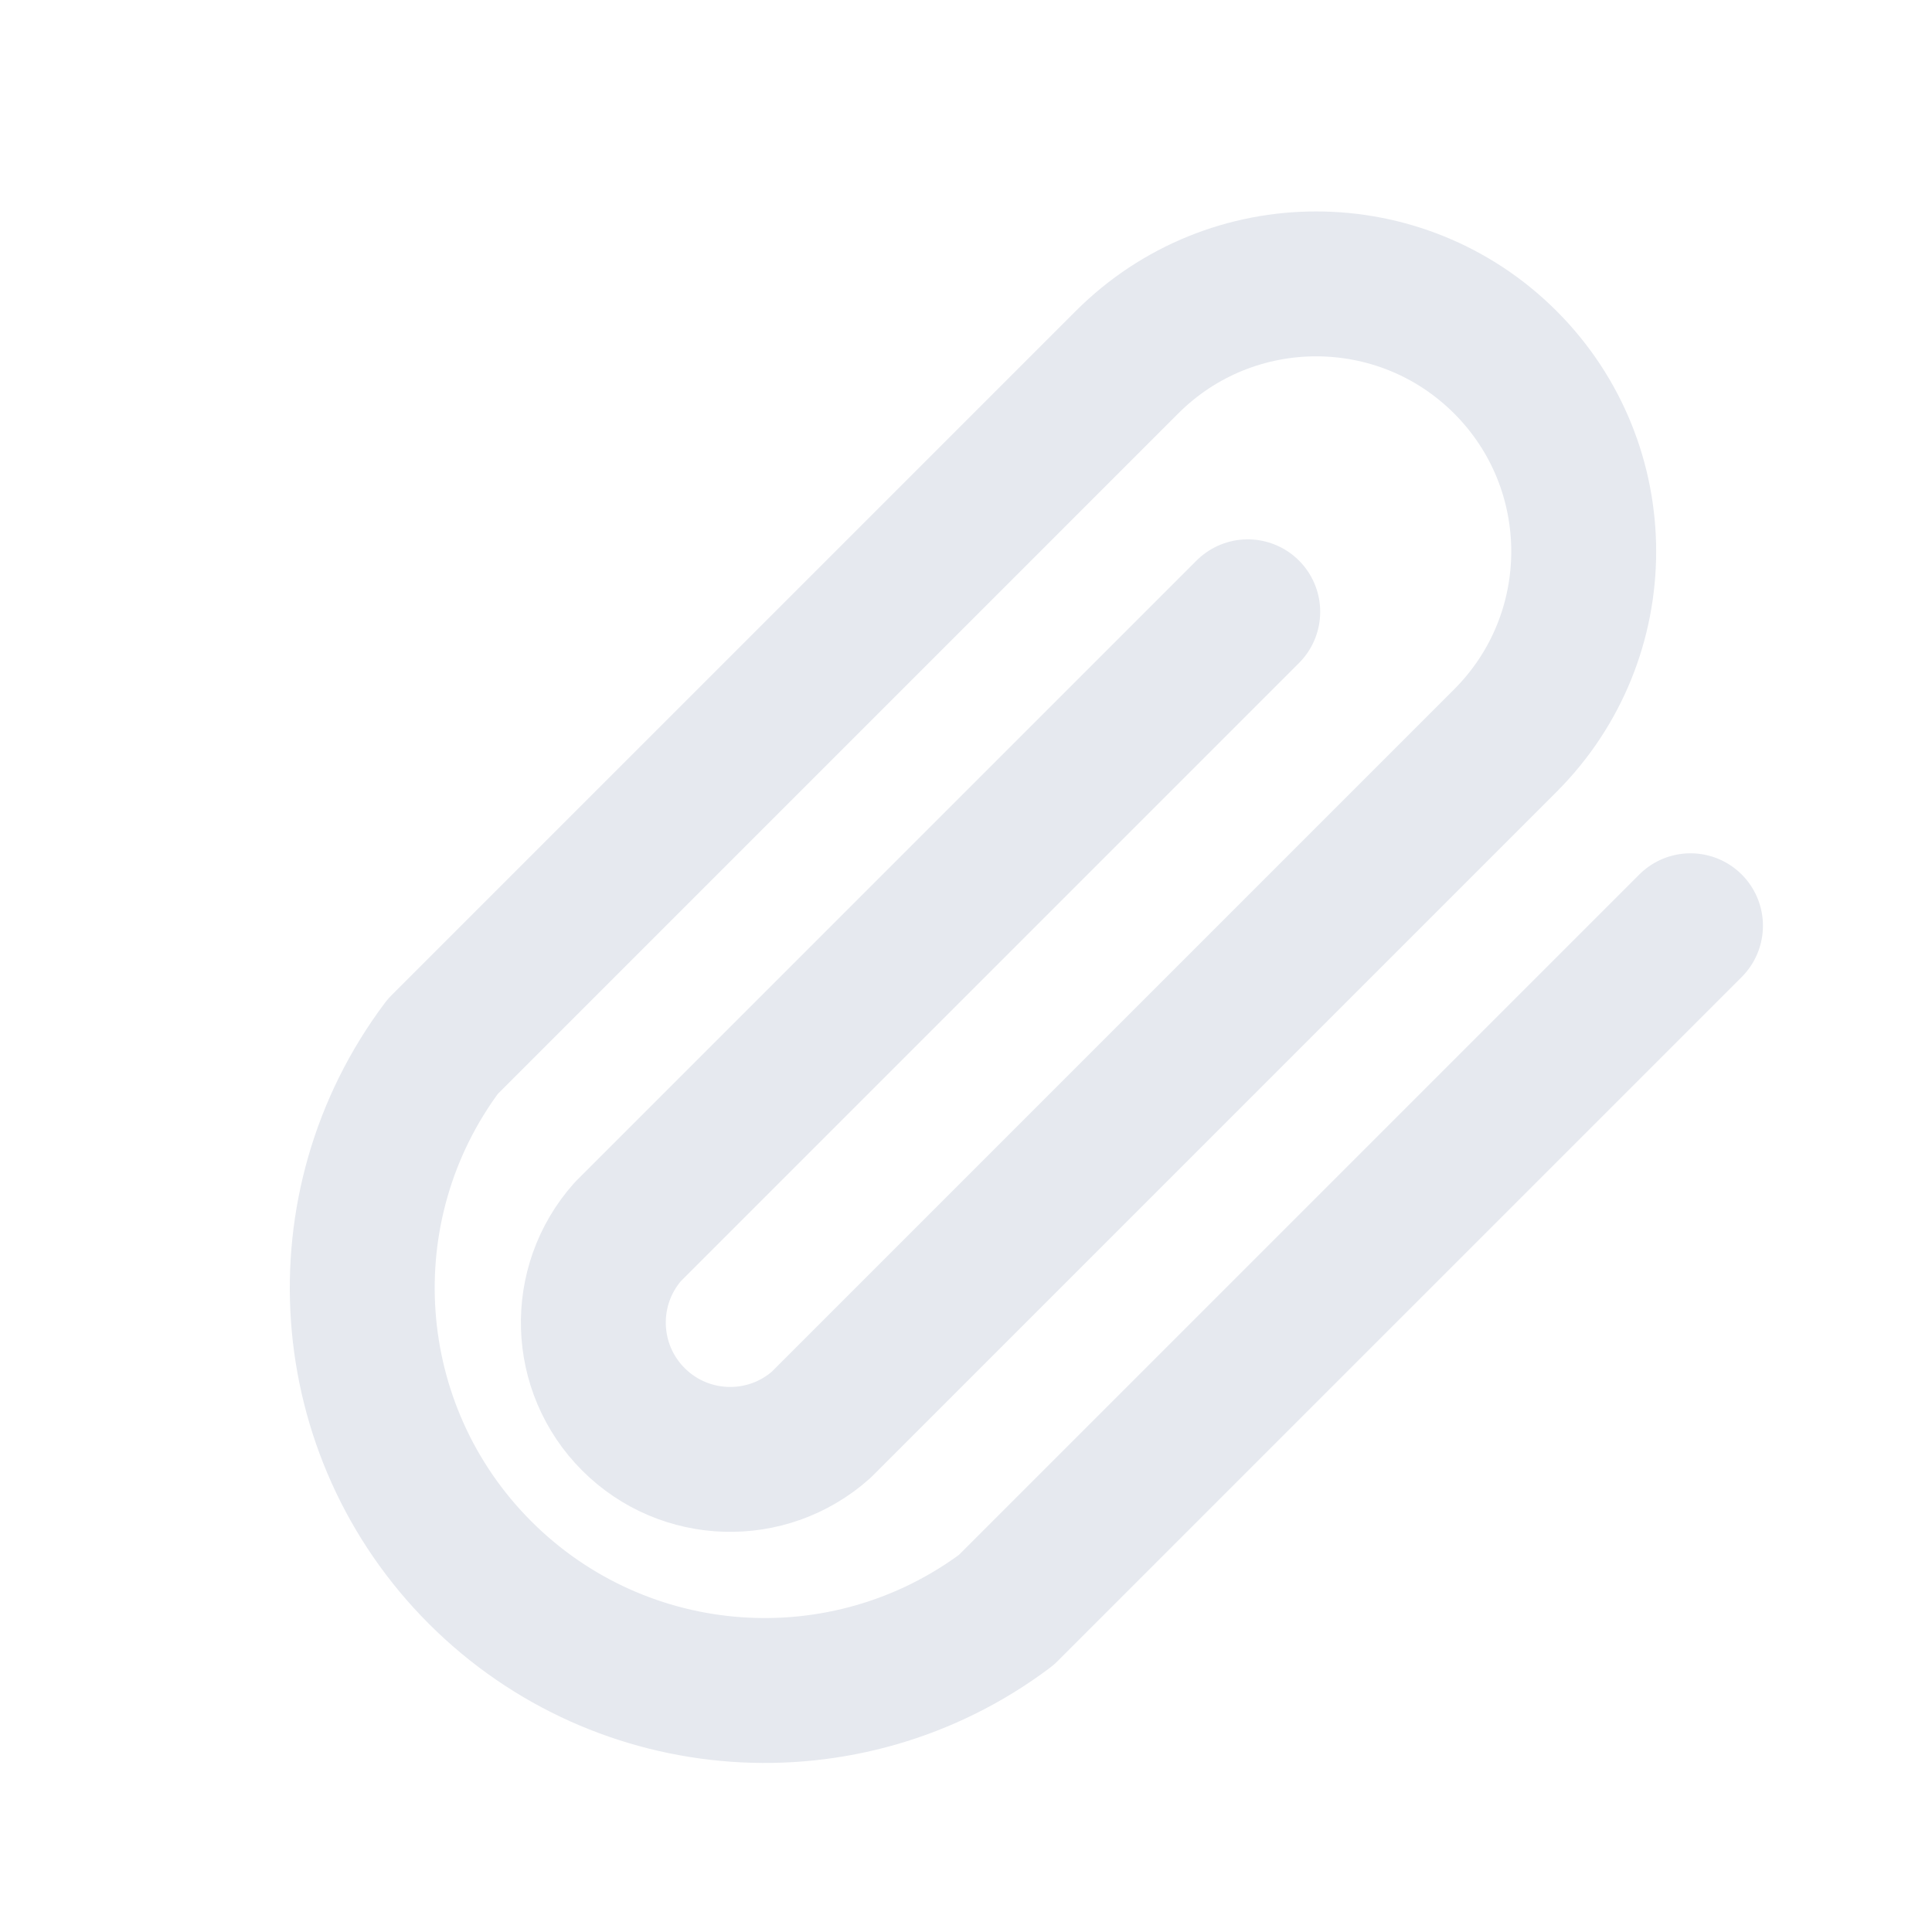
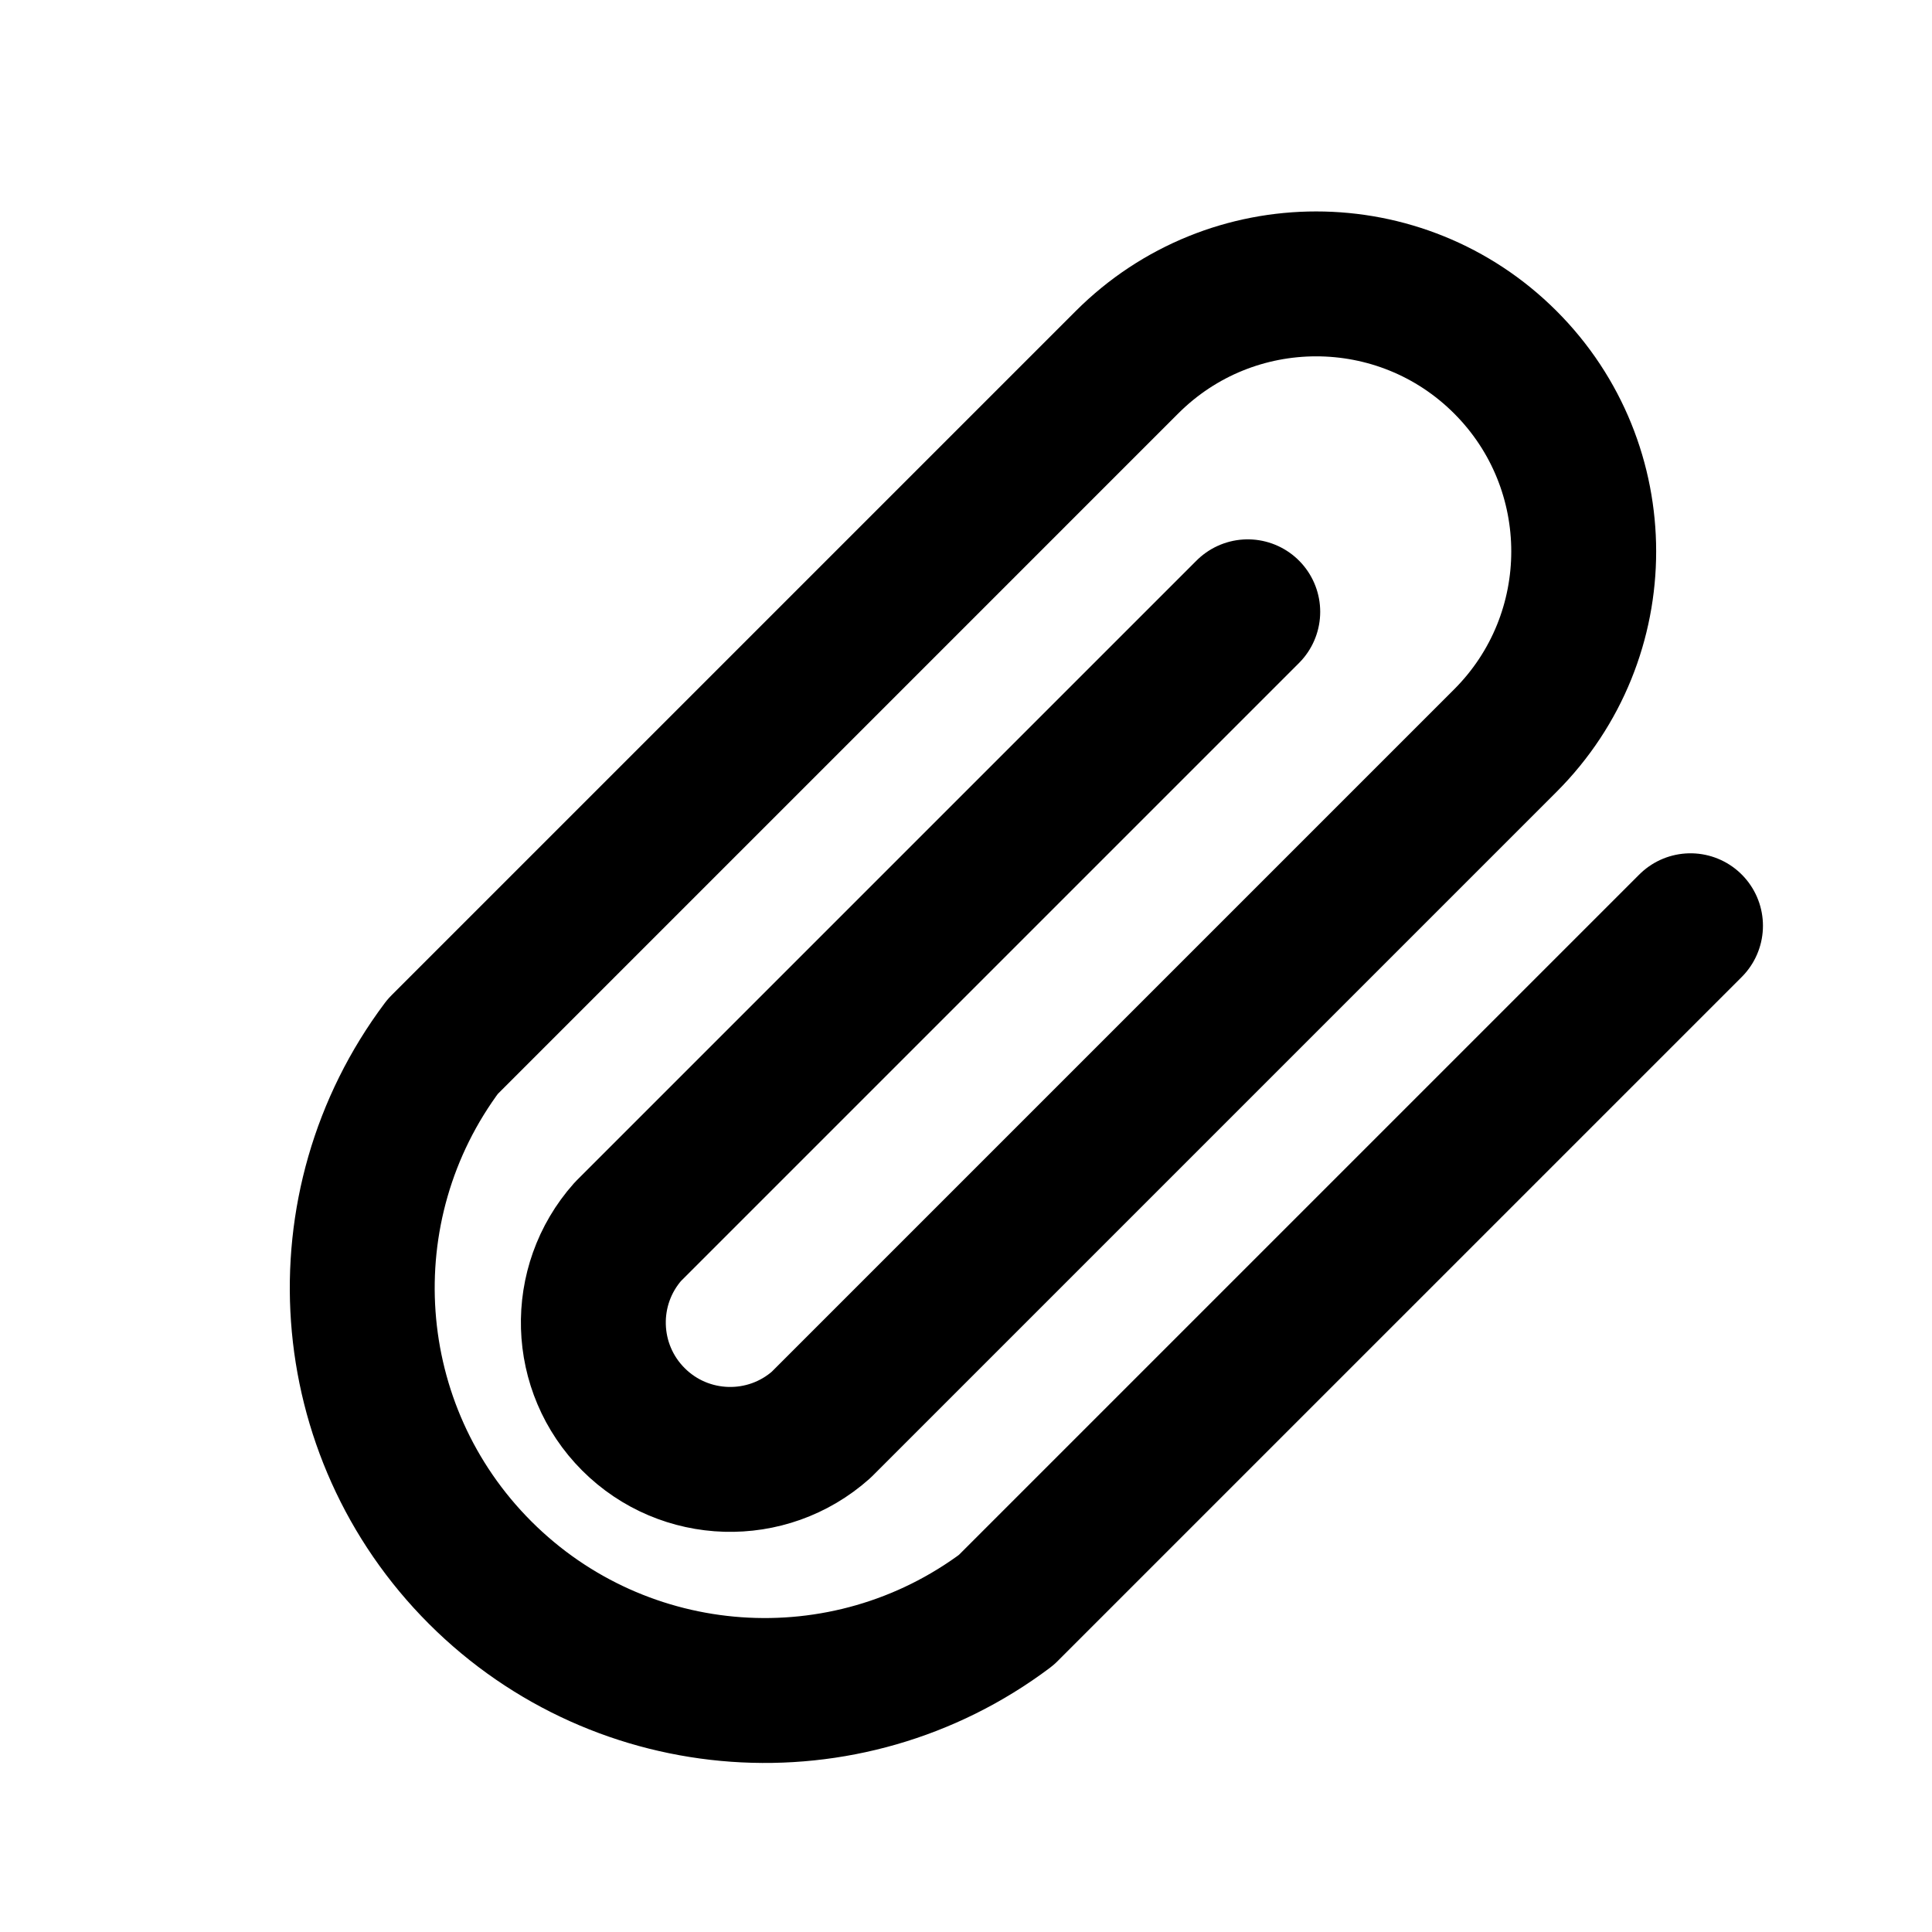
- <svg xmlns="http://www.w3.org/2000/svg" viewBox="0 0 24 24" fill="none" stroke="#E6E9EF" stroke-width="1.8" stroke-linecap="round" stroke-linejoin="round">
+ <svg xmlns="http://www.w3.org/2000/svg" viewBox="0 0 24 24" fill="none" stroke="currentColor" stroke-width="1.8" stroke-linecap="round" stroke-linejoin="round">
  <path d="M21 11.5 12.5 20a5 5 0 0 1-7-7l8.5-8.5a3.3 3.3 0 0 1 4.7 4.7L10.2 17.7a1.7 1.7 0 0 1-2.4-2.4L15.5 7.6" />
</svg>
